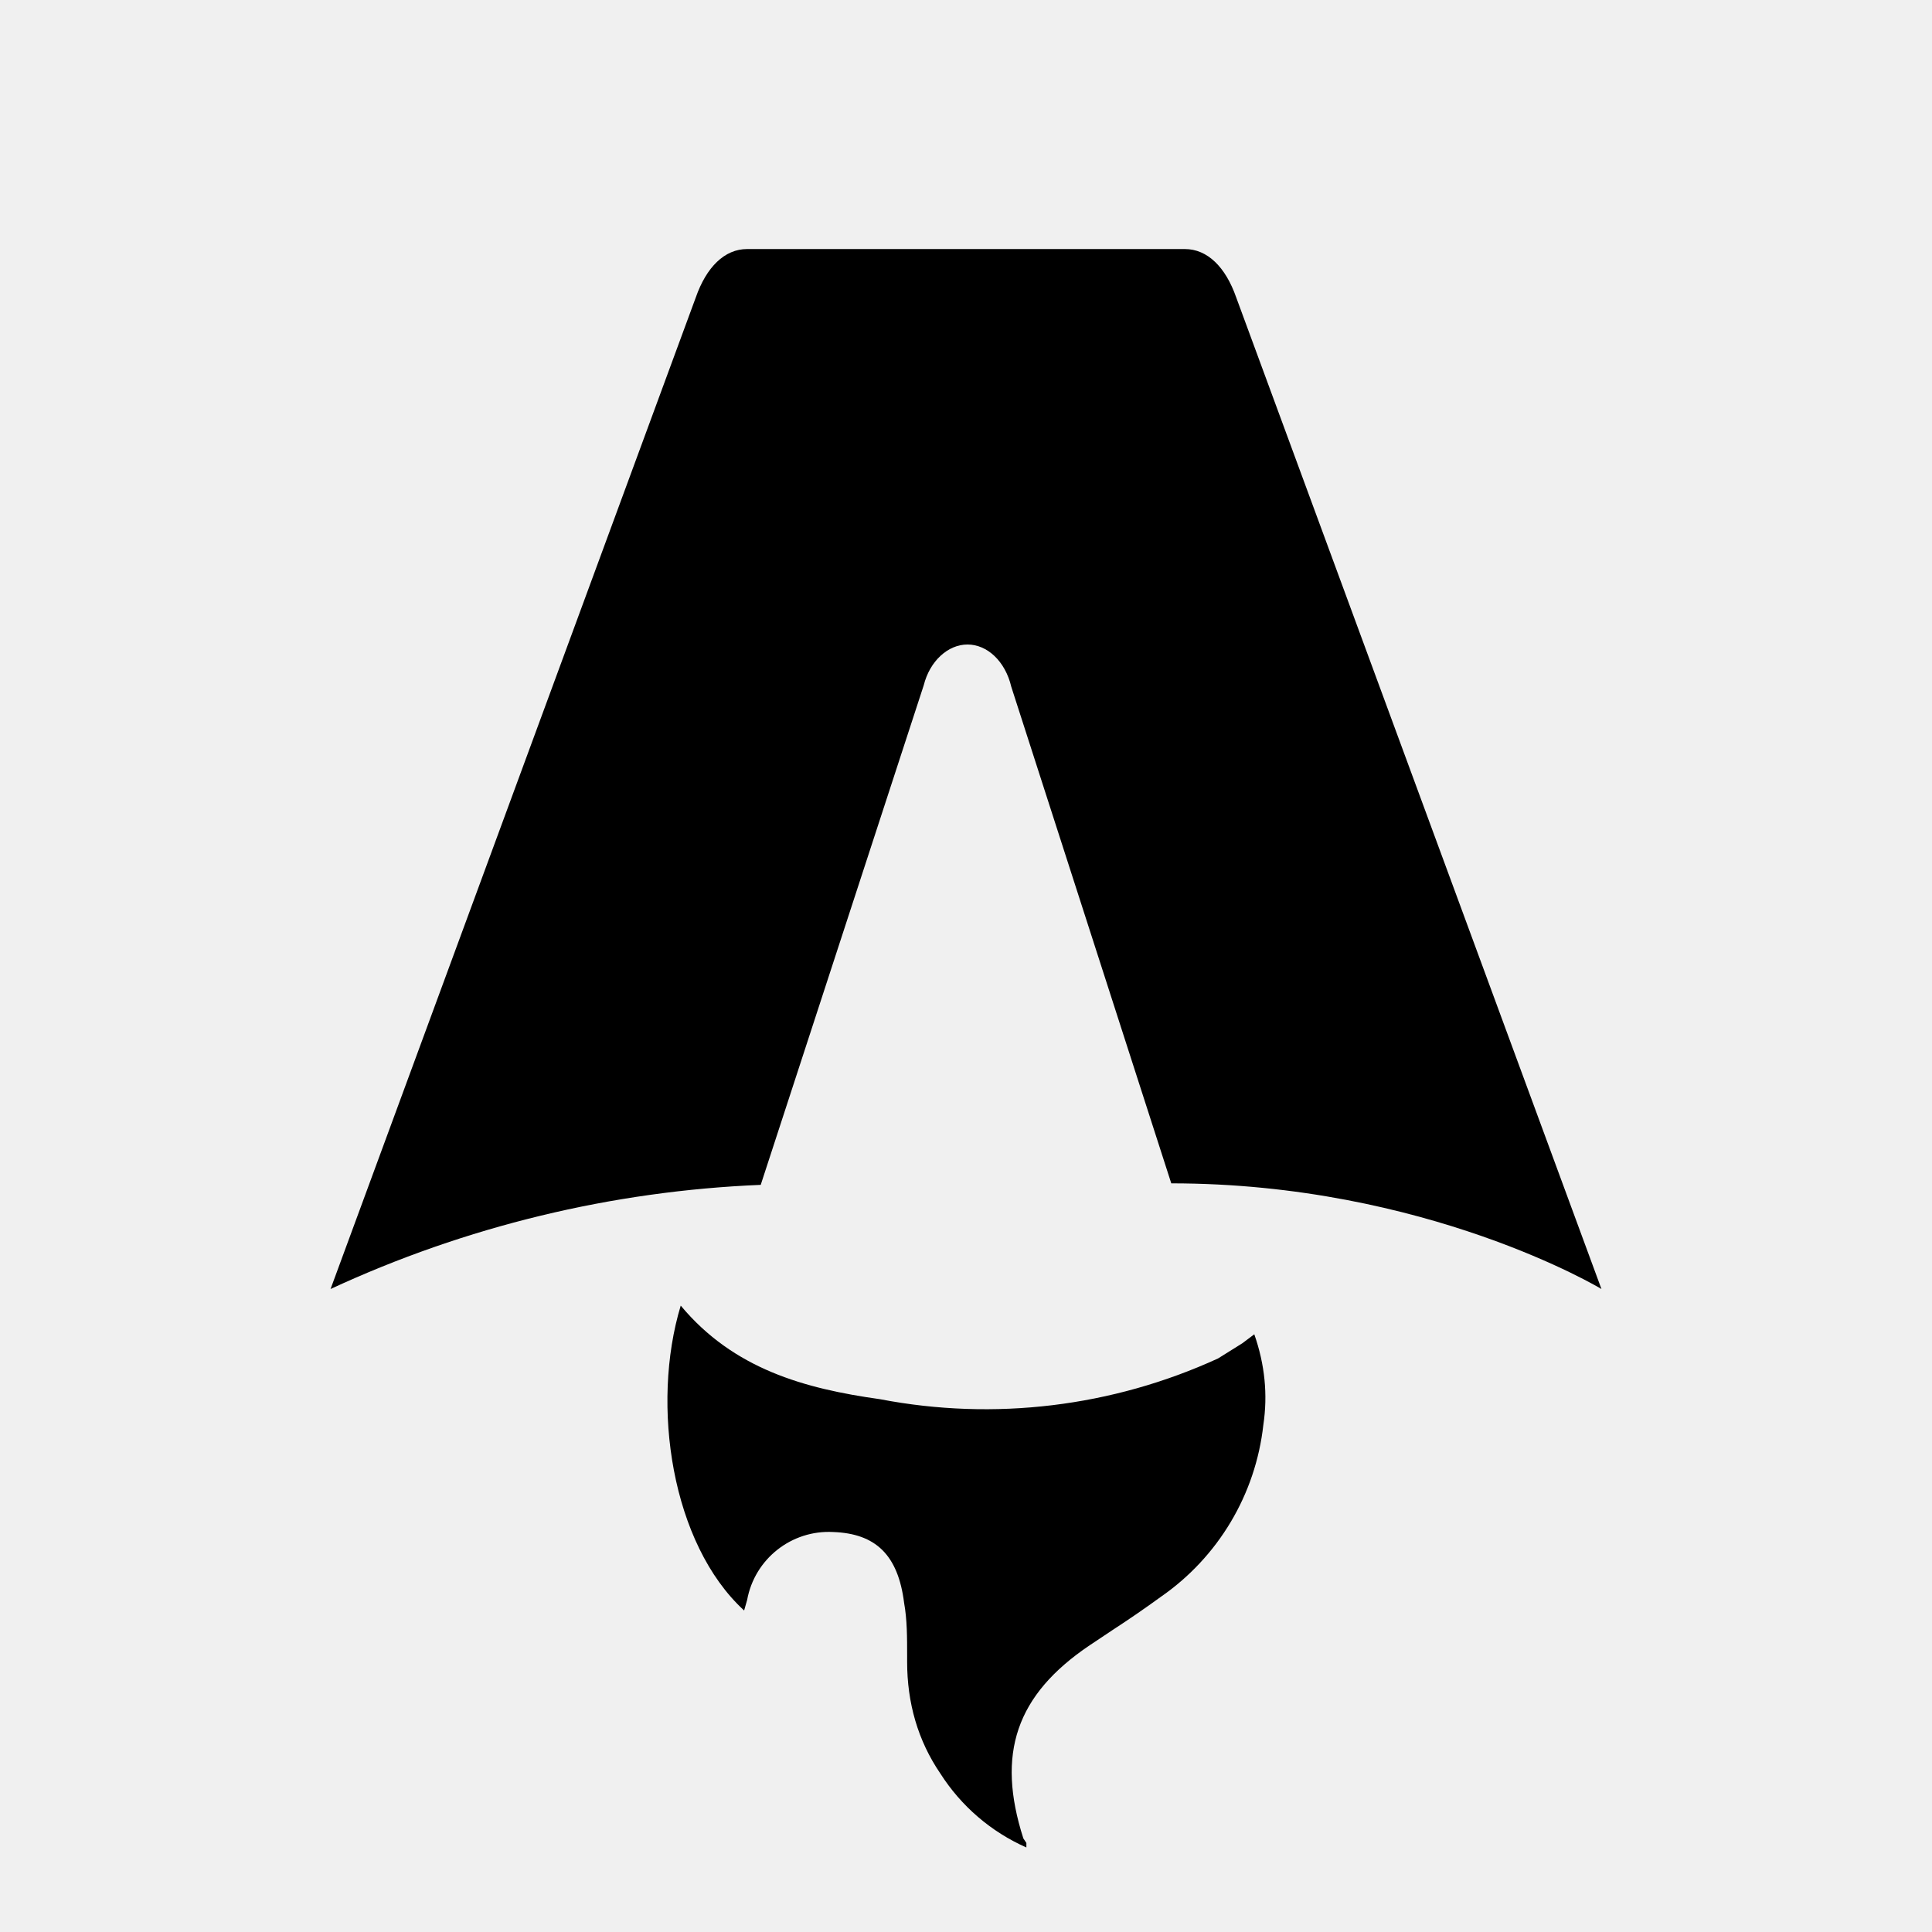
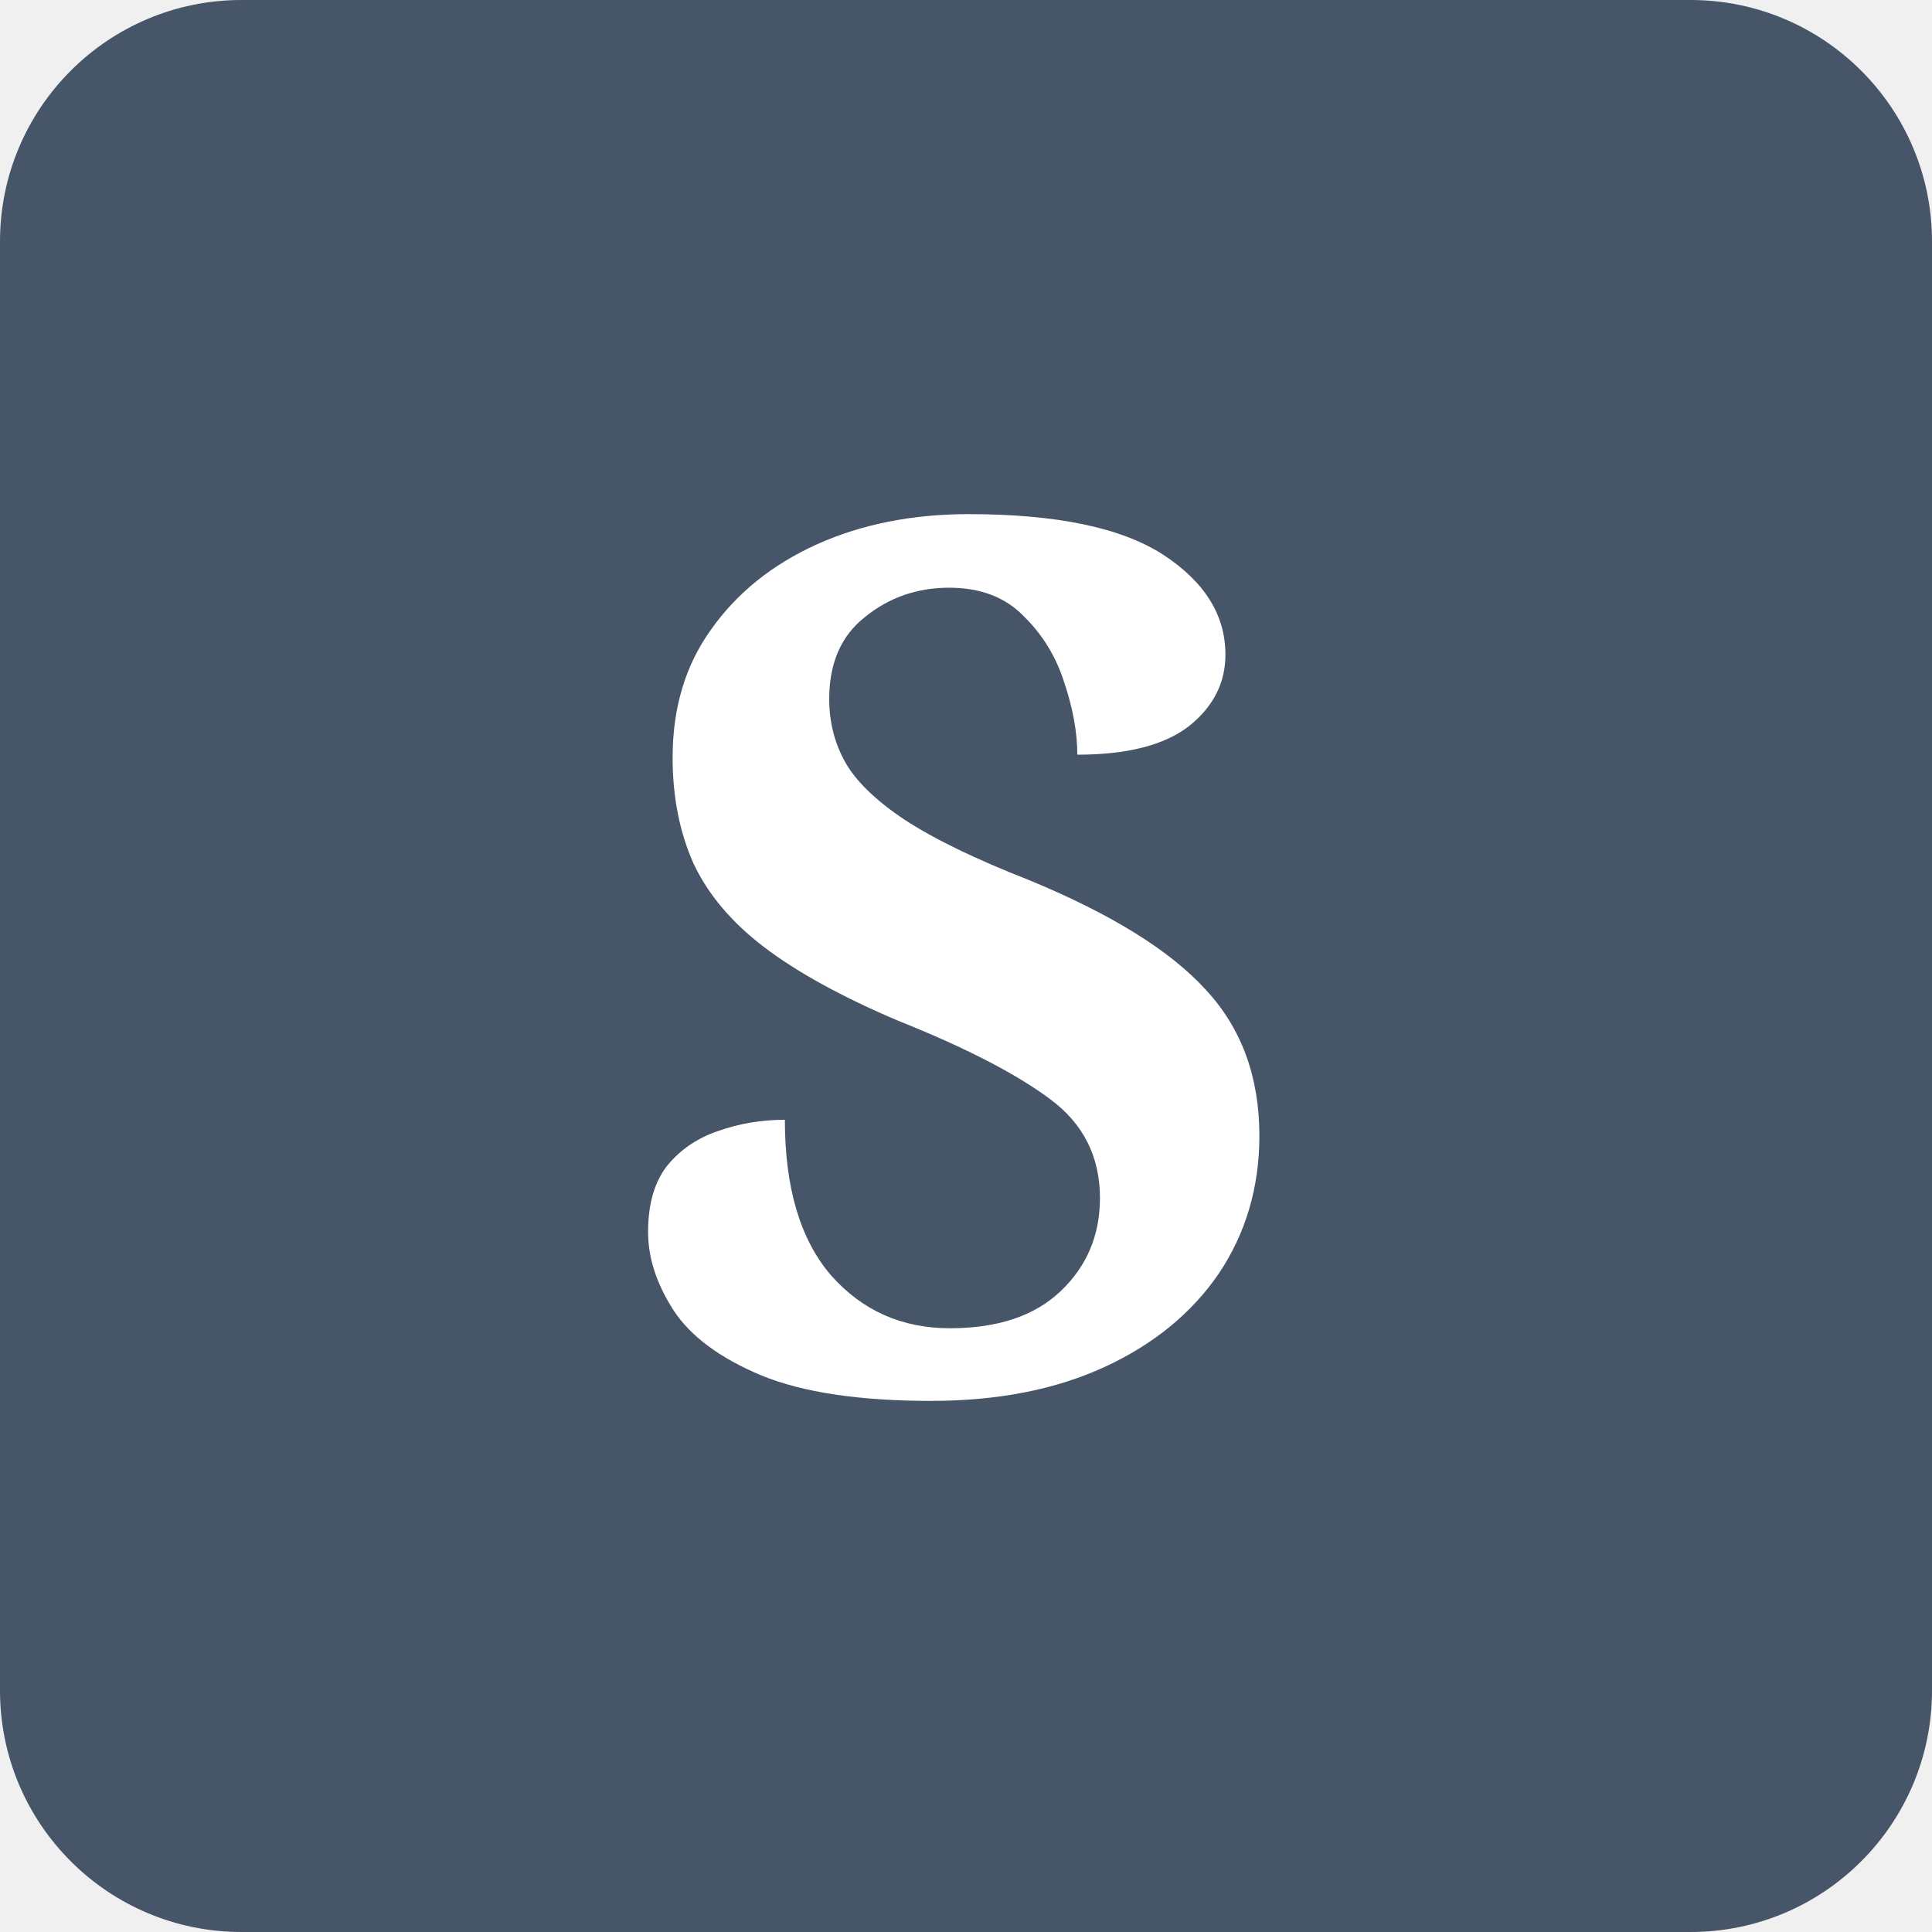
- <svg xmlns="http://www.w3.org/2000/svg" fill="none" viewBox="0 0 128 128">
-   <path d="M50.4 78.5a75.1 75.1 0 0 0-28.5 6.9l24.2-65.7c.7-2 1.9-3.2 3.4-3.2h29c1.5 0 2.7 1.2 3.4 3.2l24.2 65.7s-11.6-7-28.5-7L67 45.5c-.4-1.7-1.6-2.8-2.9-2.8-1.3 0-2.5 1.1-2.9 2.7L50.4 78.5Zm-1.1 28.2Zm-4.2-20.2c-2 6.6-.6 15.8 4.2 20.2a17.5 17.5 0 0 1 .2-.7 5.5 5.5 0 0 1 5.7-4.5c2.8.1 4.3 1.5 4.7 4.7.2 1.1.2 2.3.2 3.5v.4c0 2.7.7 5.2 2.2 7.4a13 13 0 0 0 5.7 4.9v-.3l-.2-.3c-1.8-5.6-.5-9.5 4.4-12.8l1.5-1a73 73 0 0 0 3.2-2.2 16 16 0 0 0 6.8-11.4c.3-2 .1-4-.6-6l-.8.6-1.6 1a37 37 0 0 1-22.4 2.7c-5-.7-9.7-2-13.2-6.2Z" />
-   <style>
-         path { fill: #000; }
-         @media (prefers-color-scheme: dark) {
-             path { fill: #FFF; }
-         }
-     </style>
+ <svg xmlns="http://www.w3.org/2000/svg" viewBox="0 0 32 32">
+   <rect width="32" height="32" fill="#475569" rx="4" />
+   <text x="16" y="23" font-family="Georgia, serif" font-size="20" font-weight="bold" text-anchor="middle" fill="#ffffff">S</text>
</svg>
